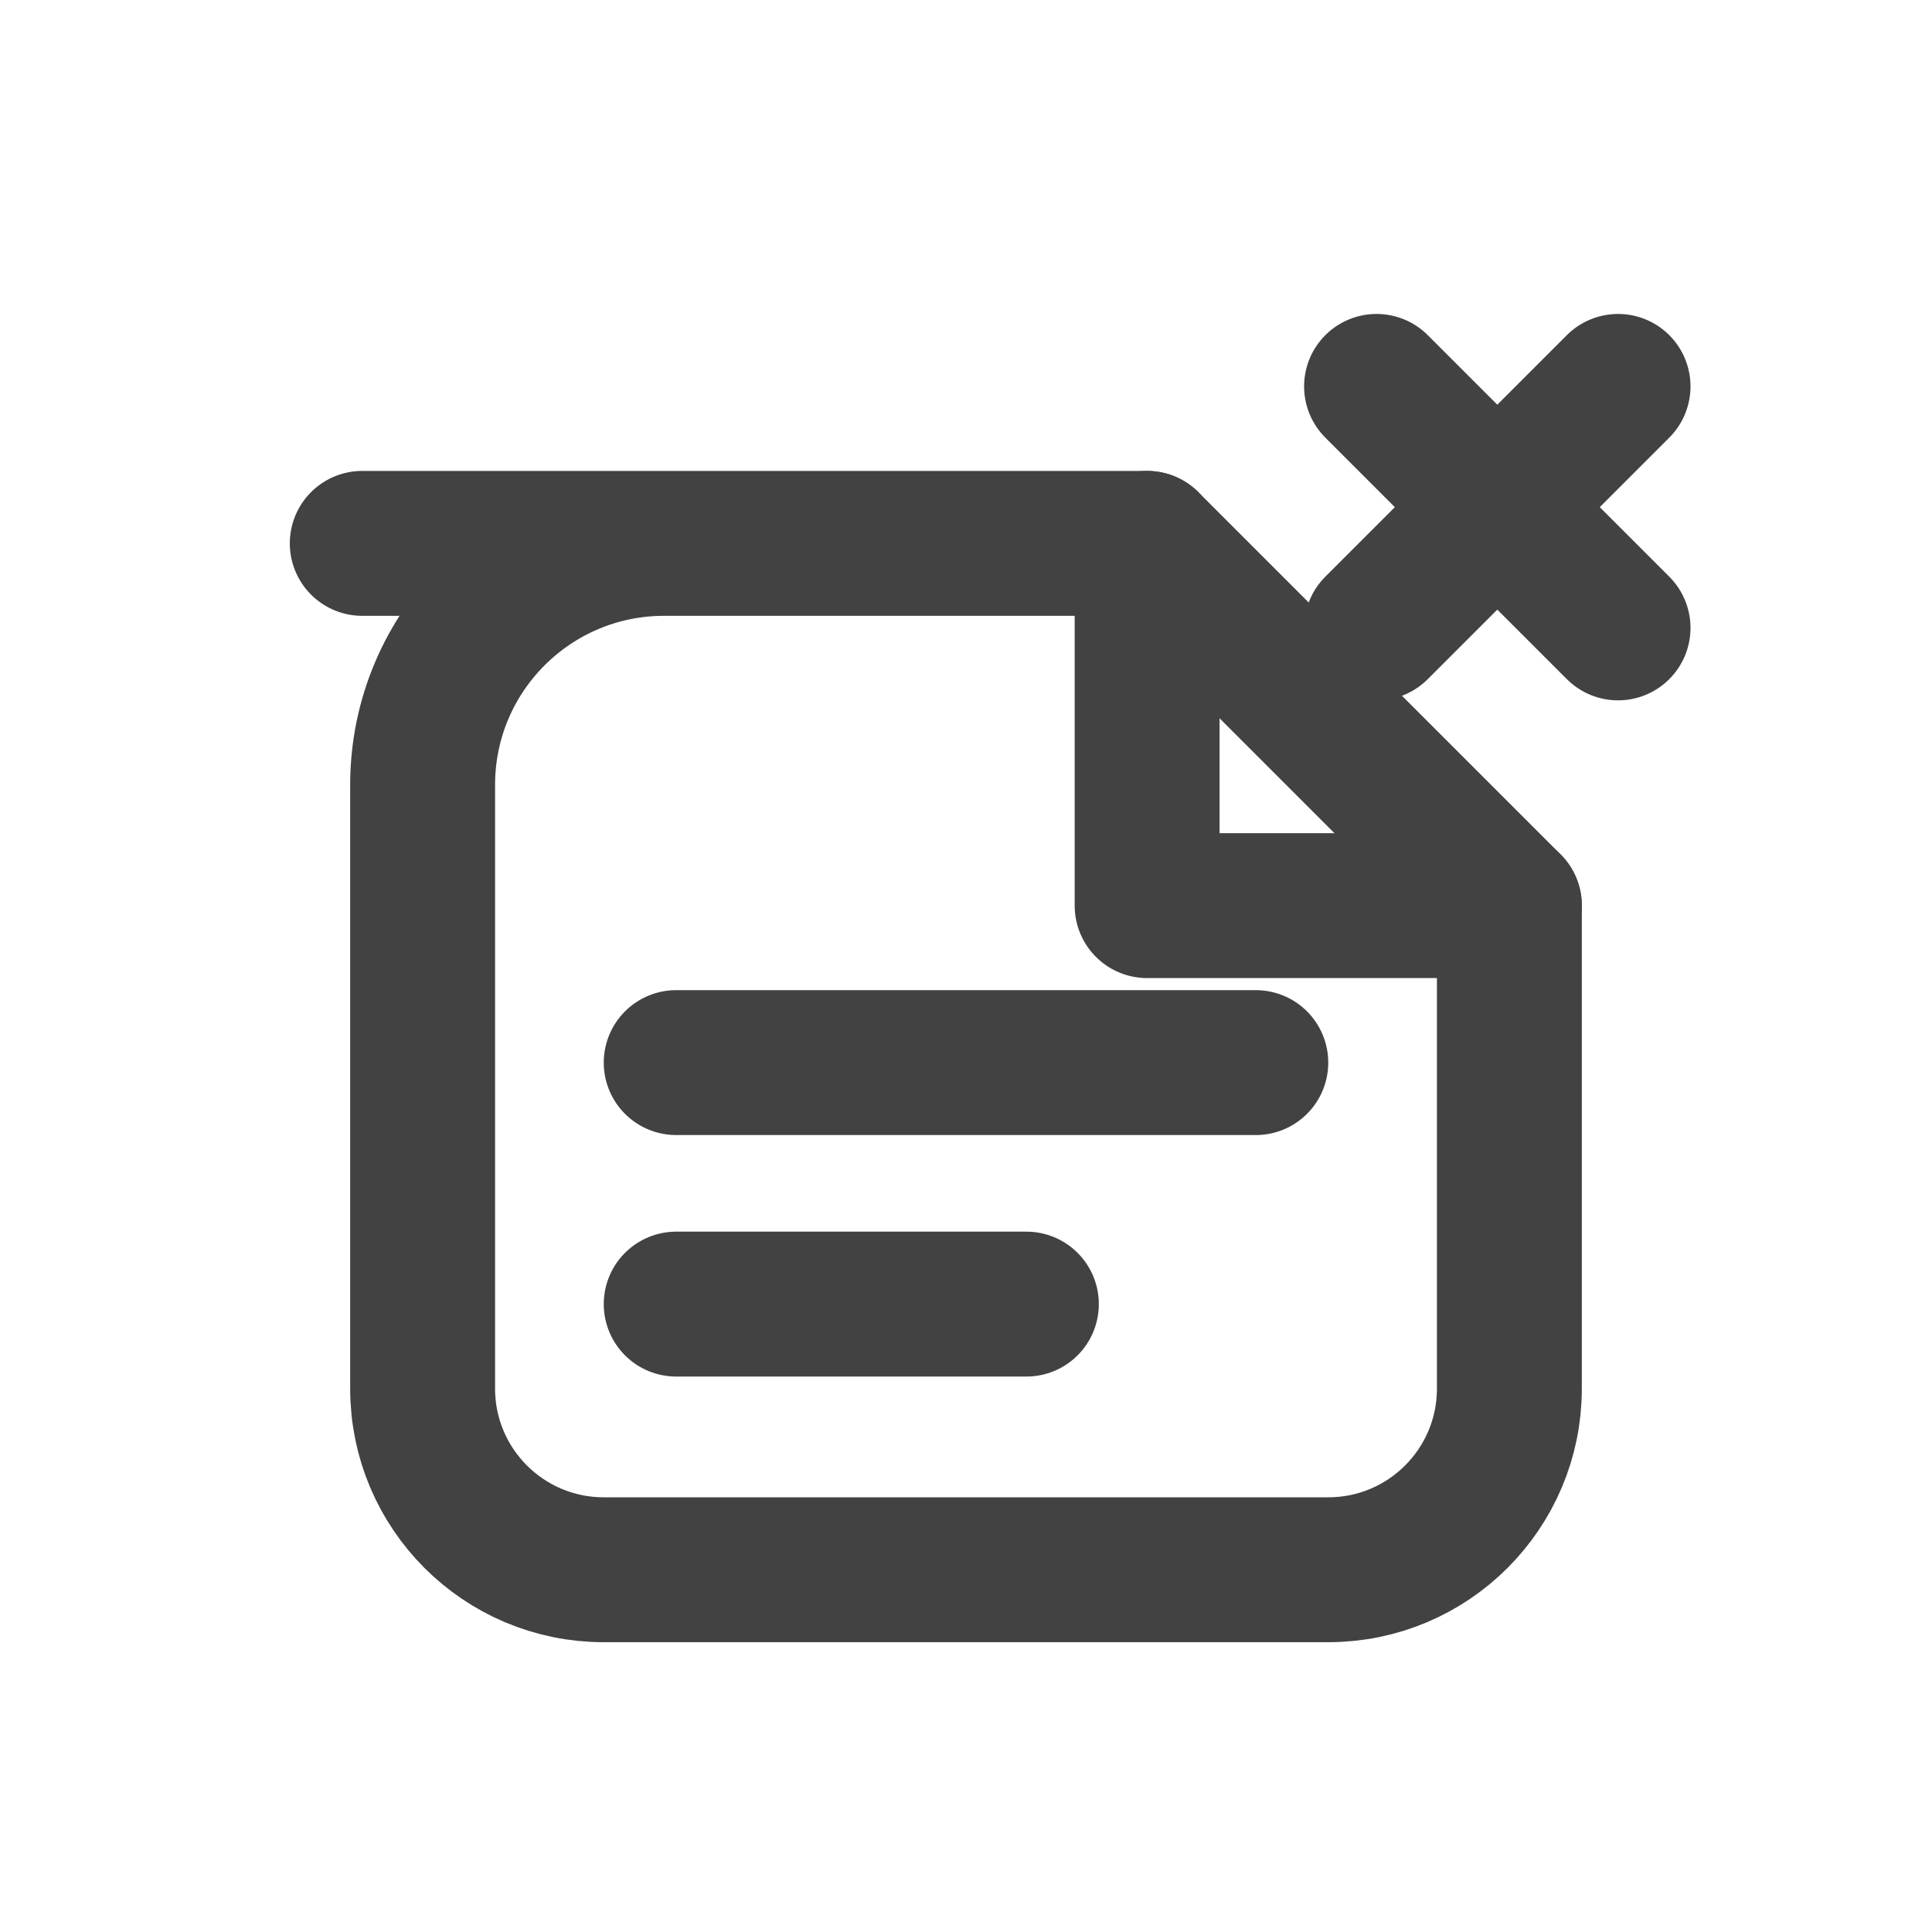
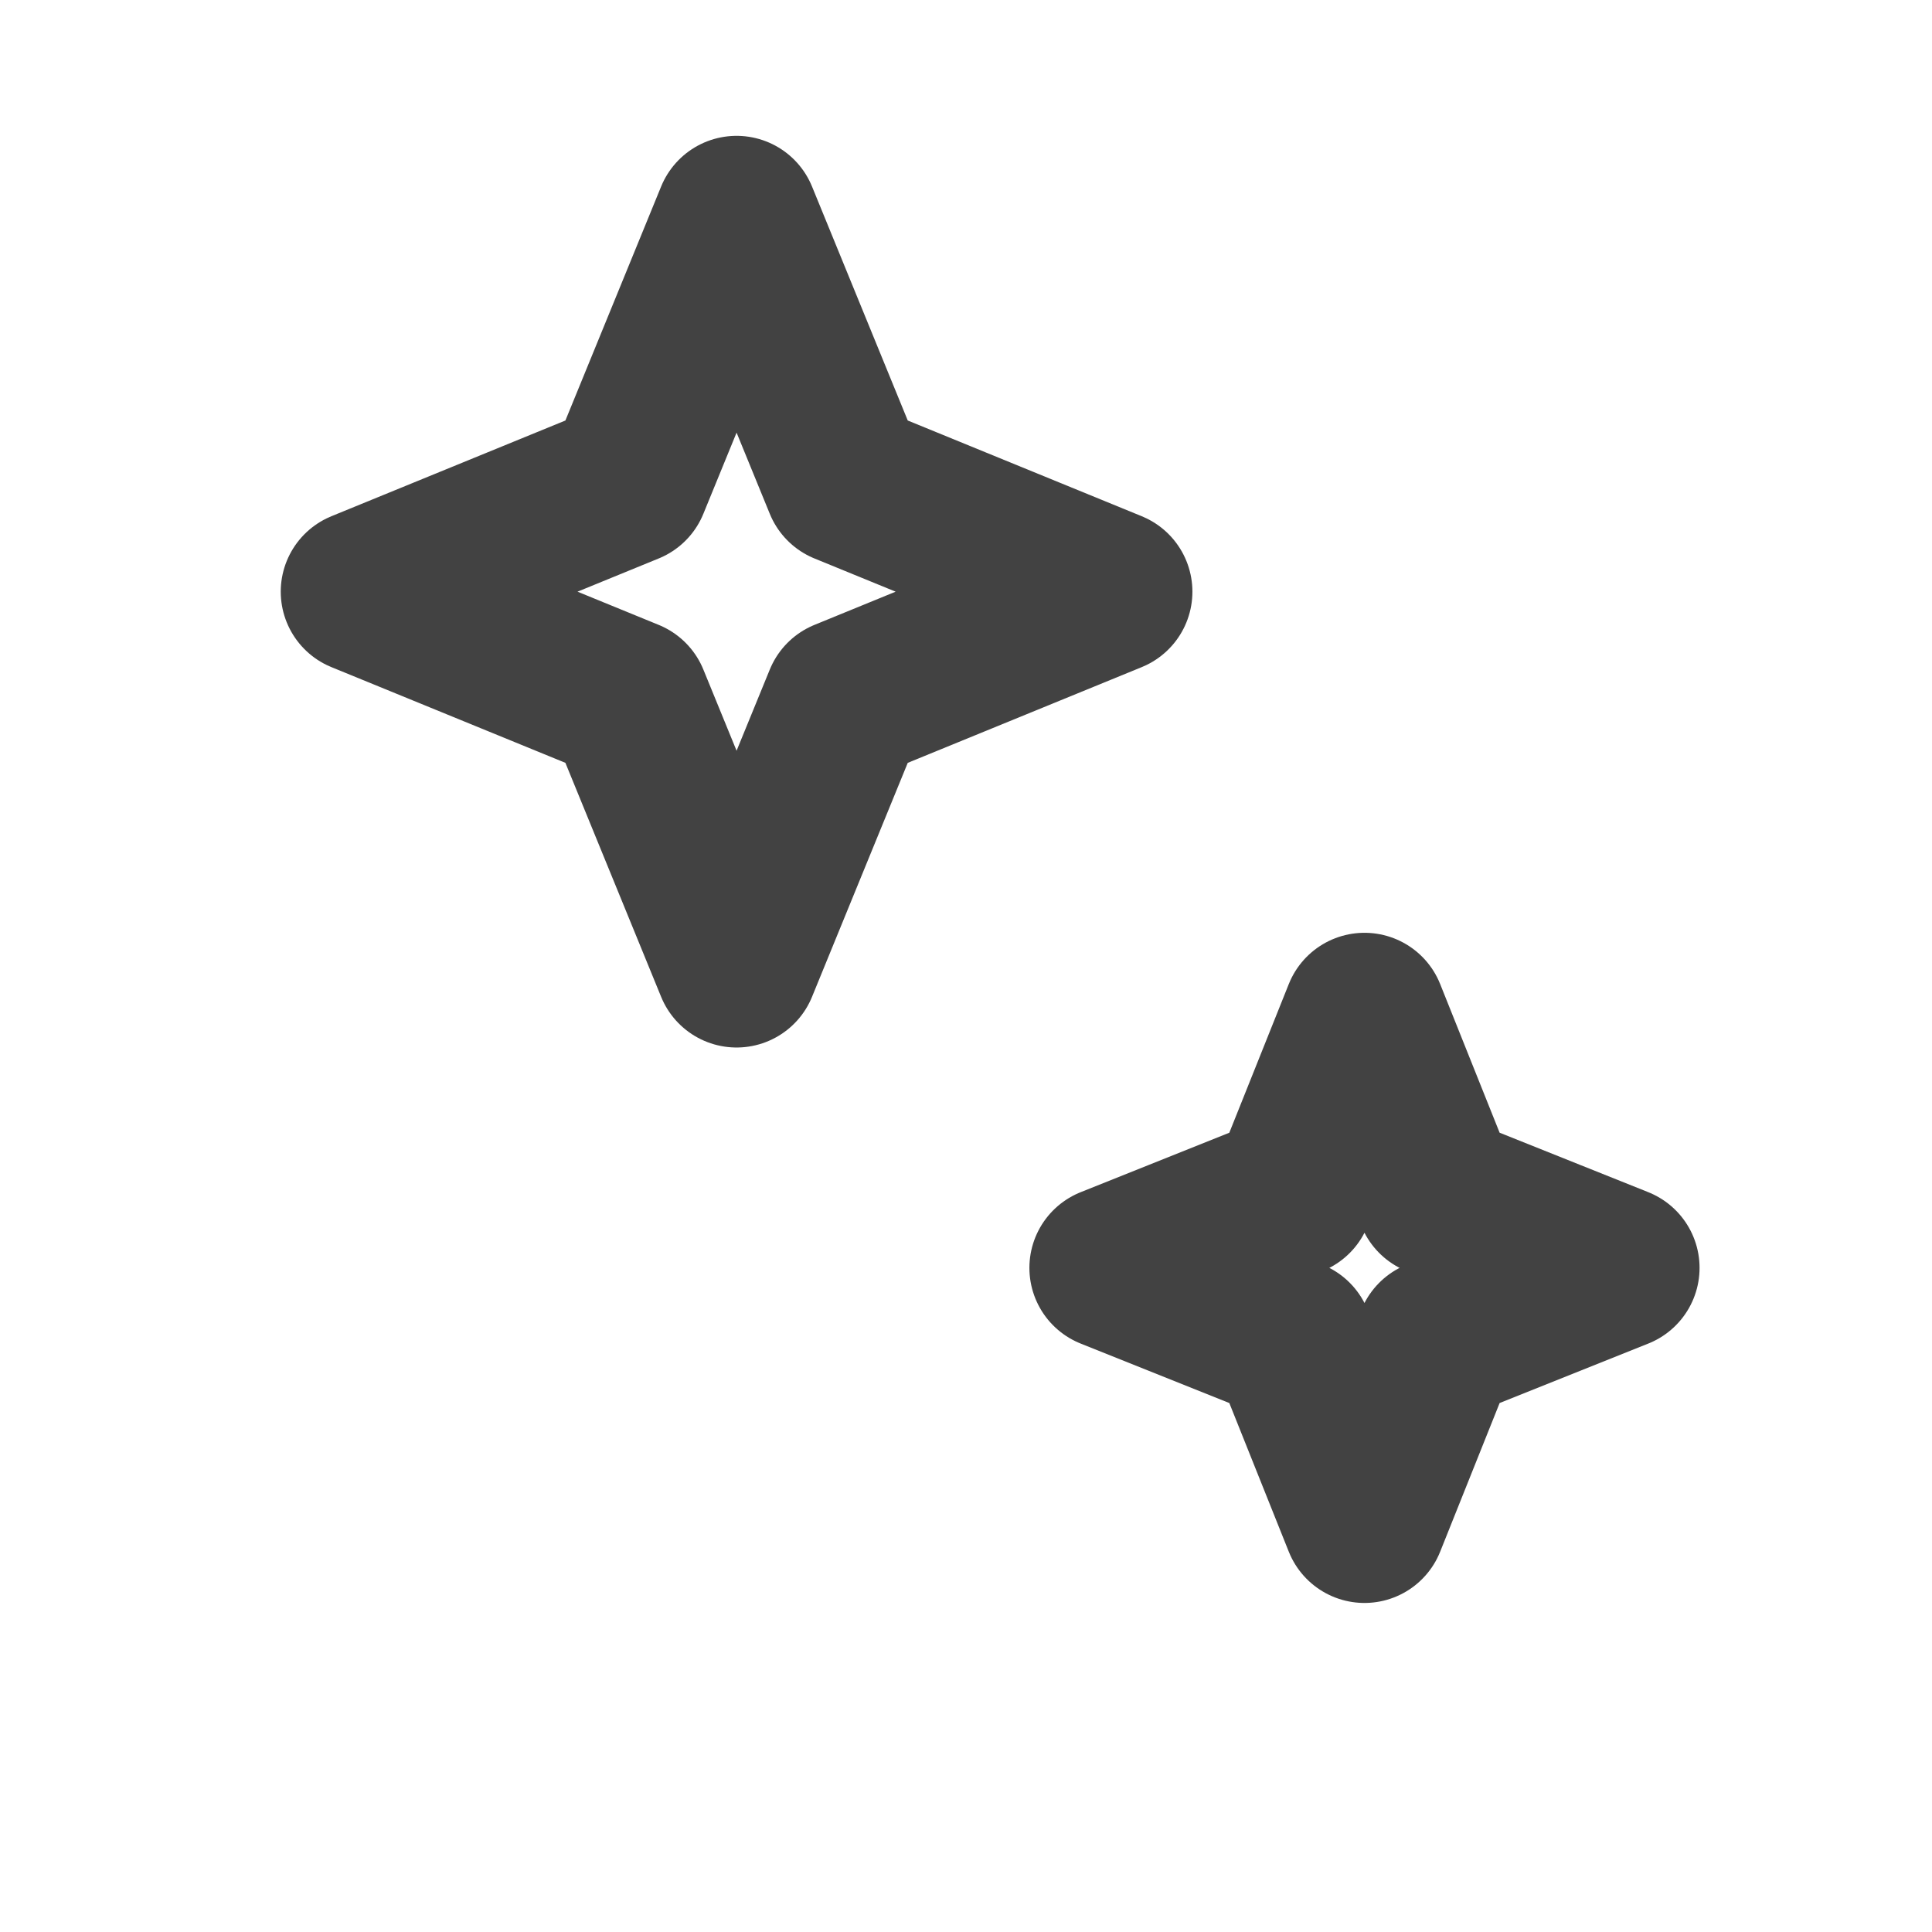
<svg xmlns="http://www.w3.org/2000/svg" width="16" height="16" viewBox="0 0 16 16">
-   <g fill="none" stroke="#424242" stroke-width="1.2" stroke-linecap="round" stroke-linejoin="round">
-     <path d="M3 4.5h6.5l3 3v4A1.5 1.5 0 0 1 11 13H5A1.5 1.5 0 0 1 3.5 11.5v-5A2 2 0 0 1 5.5 4.5z" />
-     <path d="M9.5 4.5v3h3" />
-     <path d="M5.6 8.8h4.8M5.6 10.8h2.9" />
-     <path d="M13.4 3.2l-2 2M11.4 3.2l2 2" />
+   <g fill="none" stroke="#424242" stroke-width="1.35" stroke-linecap="round" stroke-linejoin="round">
+     <path d="M6.1 1.8L7 4l2.2 0.9L7 5.8 6.1 8 5.2 5.8 3 4.9 5.2 4 6.1 1.8z" />
+     <path d="M11.3 8.4l0.6 1.5 1.5 0.6-1.5 0.6-0.6 1.5-0.6-1.5-1.5-0.6 1.5-0.6 0.6-1.5z" />
  </g>
</svg>
